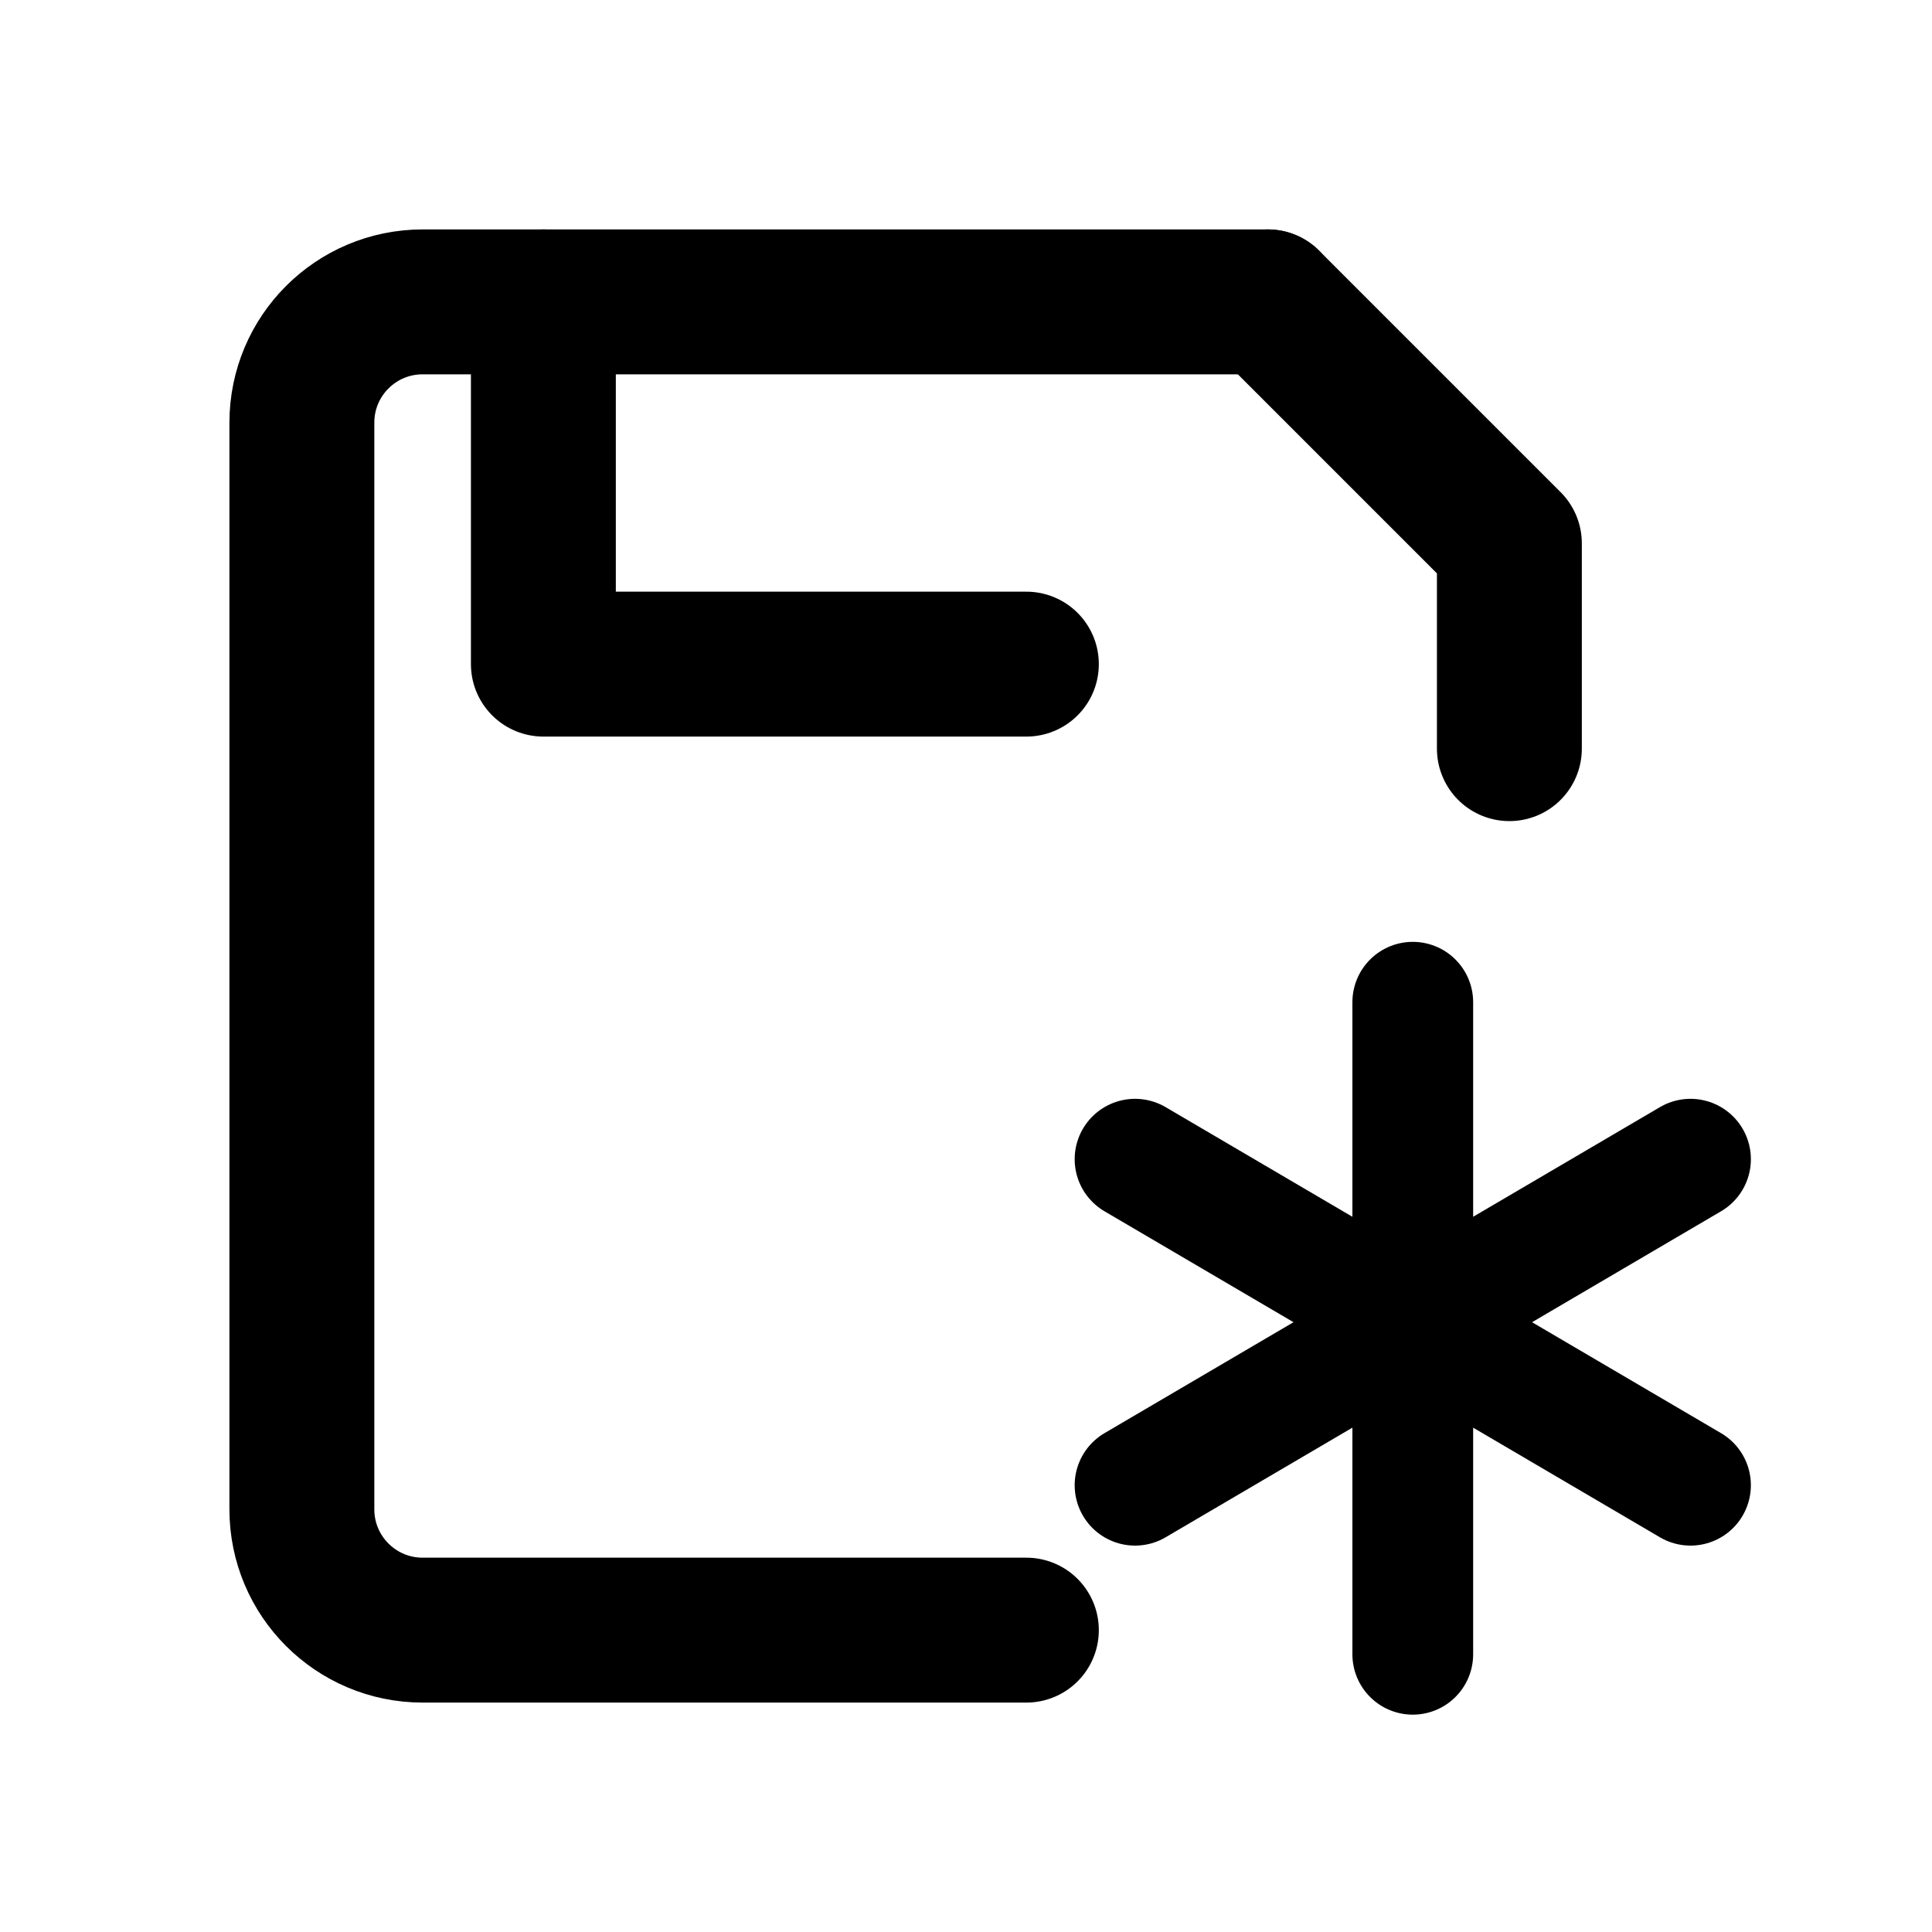
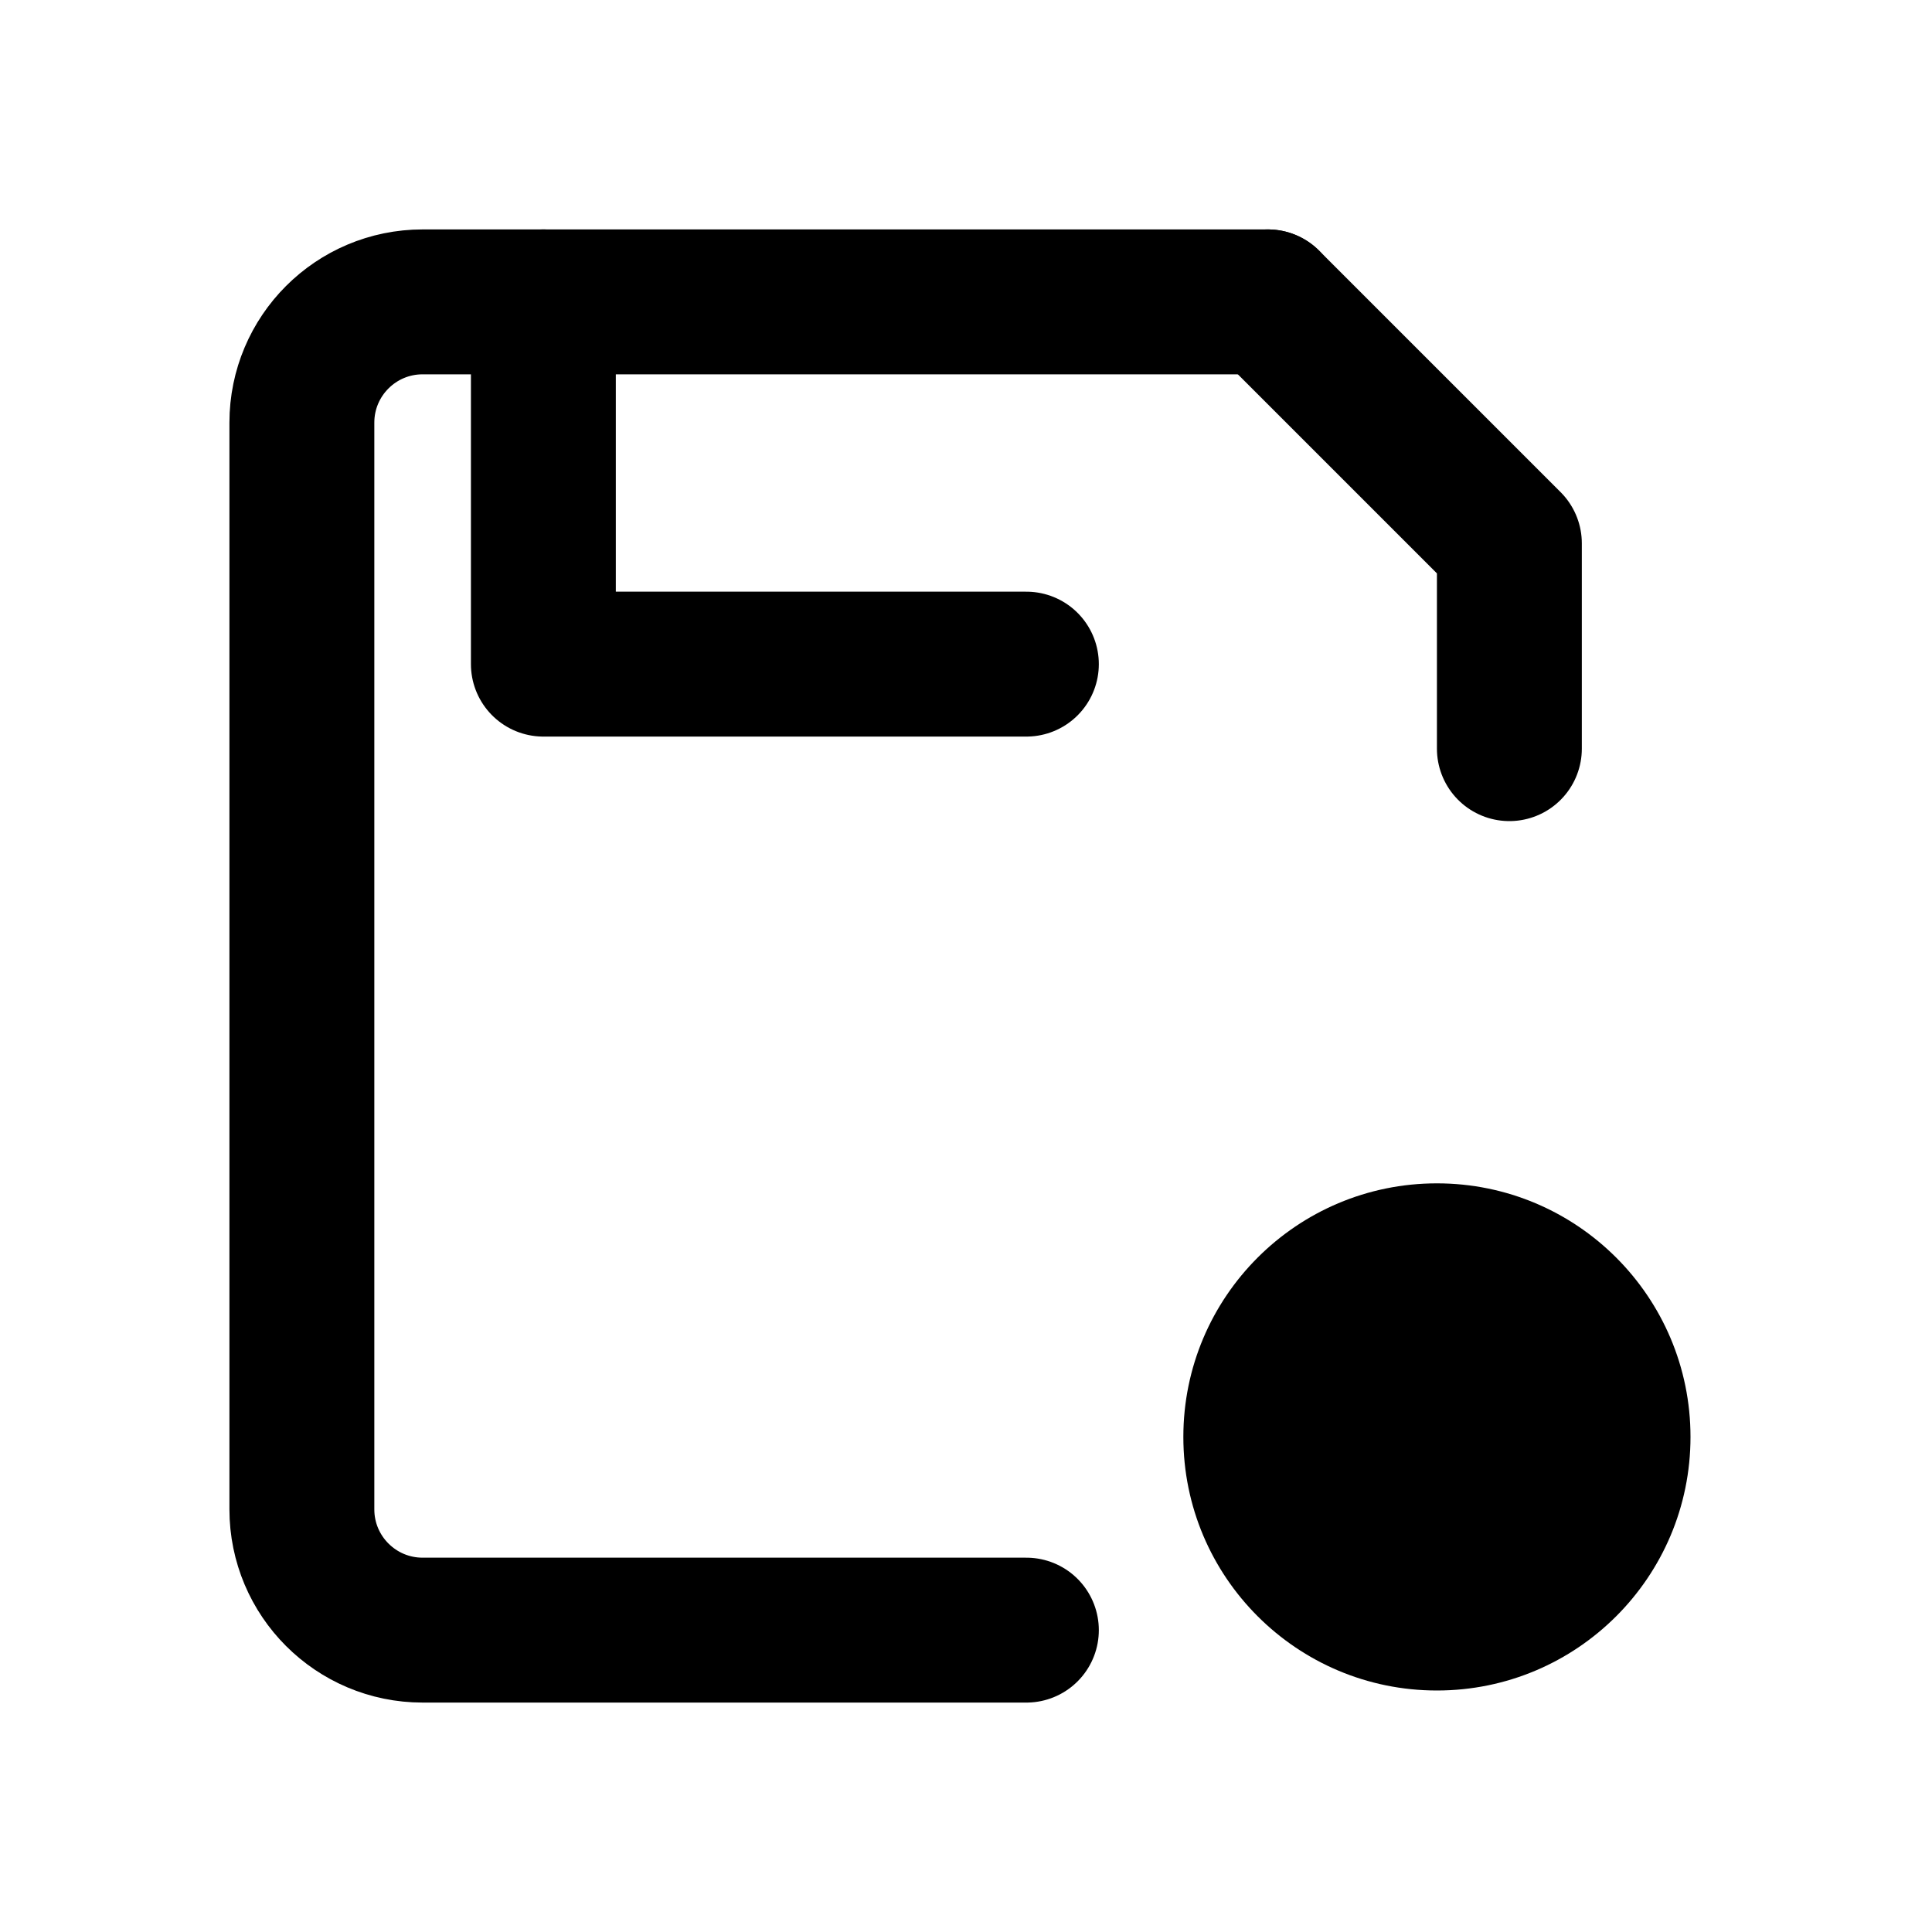
<svg xmlns="http://www.w3.org/2000/svg" width="16" height="16" viewBox="0 0 16 16" fill="none" stroke="currentColor" stroke-width="1.2" stroke-linecap="round" stroke-linejoin="round">
  <path d="M10.5 2.5h-7a1 1 0 0 0-1 1v9a1 1 0 0 0 1 1h5" />
  <path d="M12.5 6.2V4.5l-2-2" />
  <path d="M4.5 2.5v3h4" />
-   <path stroke-width="1" d="M11.7 8.3v5.4M9.4 9.6l4.6 2.7M14 9.6l-4.6 2.7" />
+   <circle cx="11.9" cy="11.9" r="2.1" fill="currentColor" stroke="none" />
</svg>
